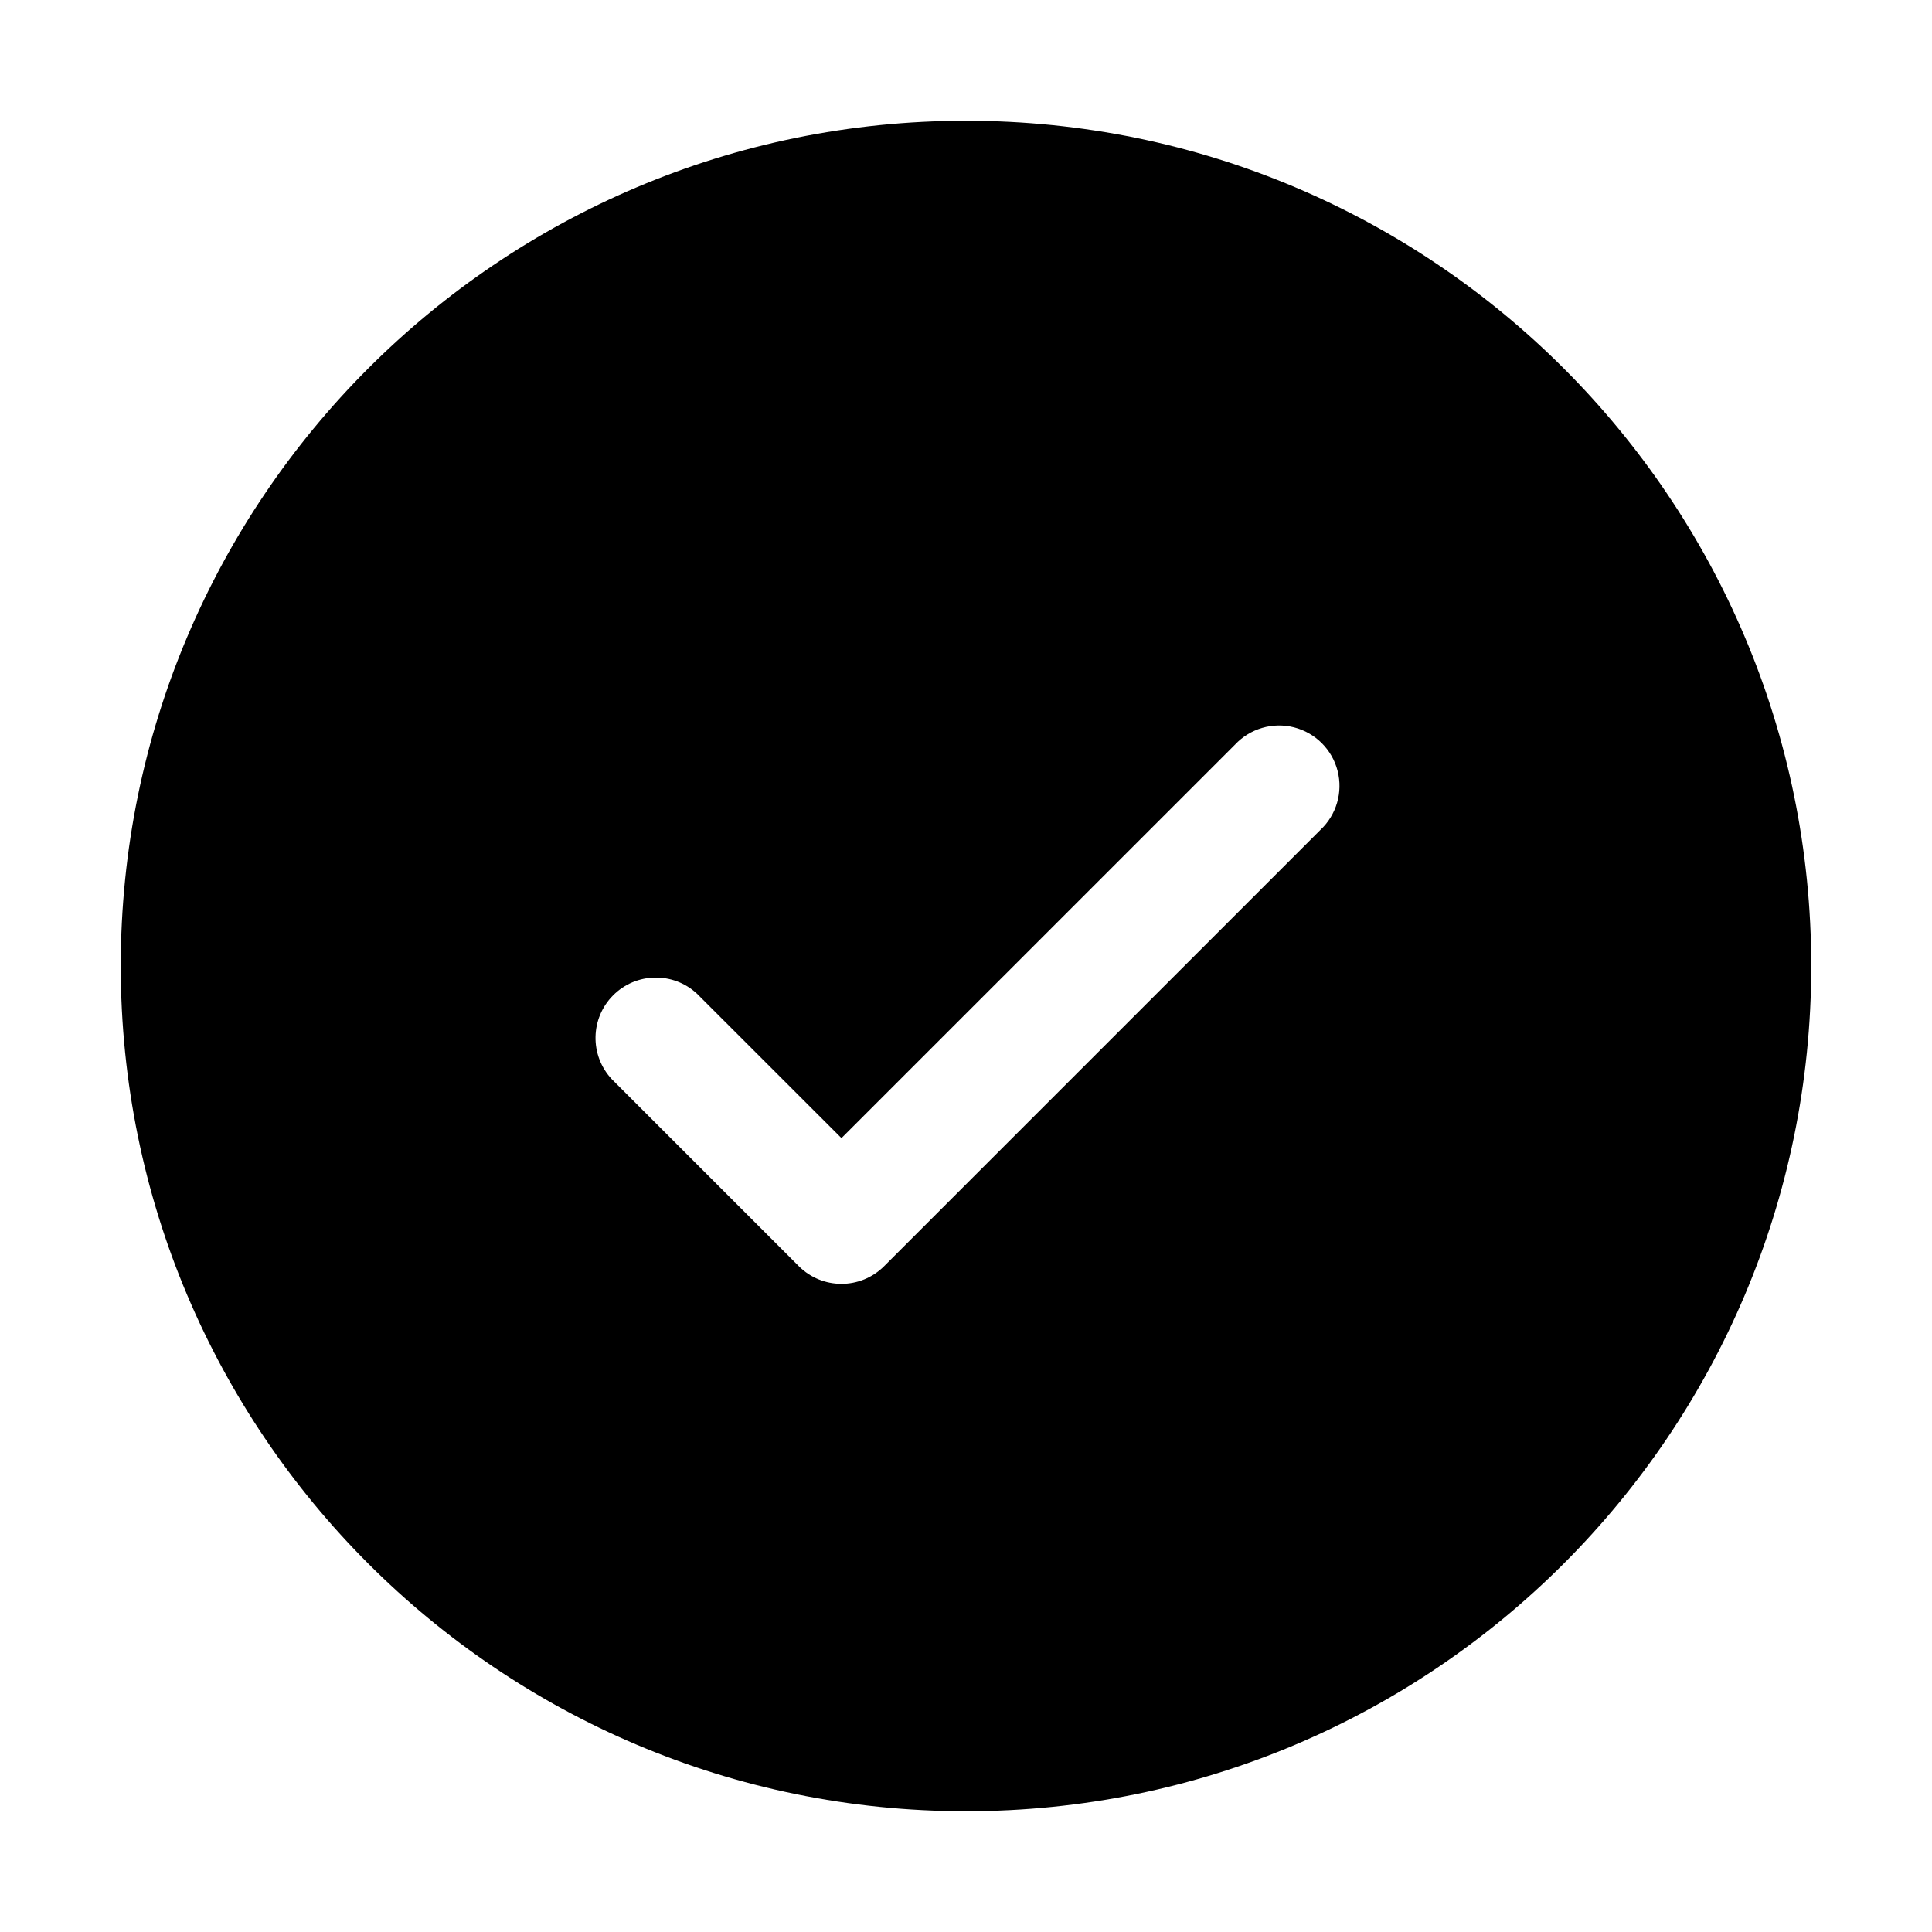
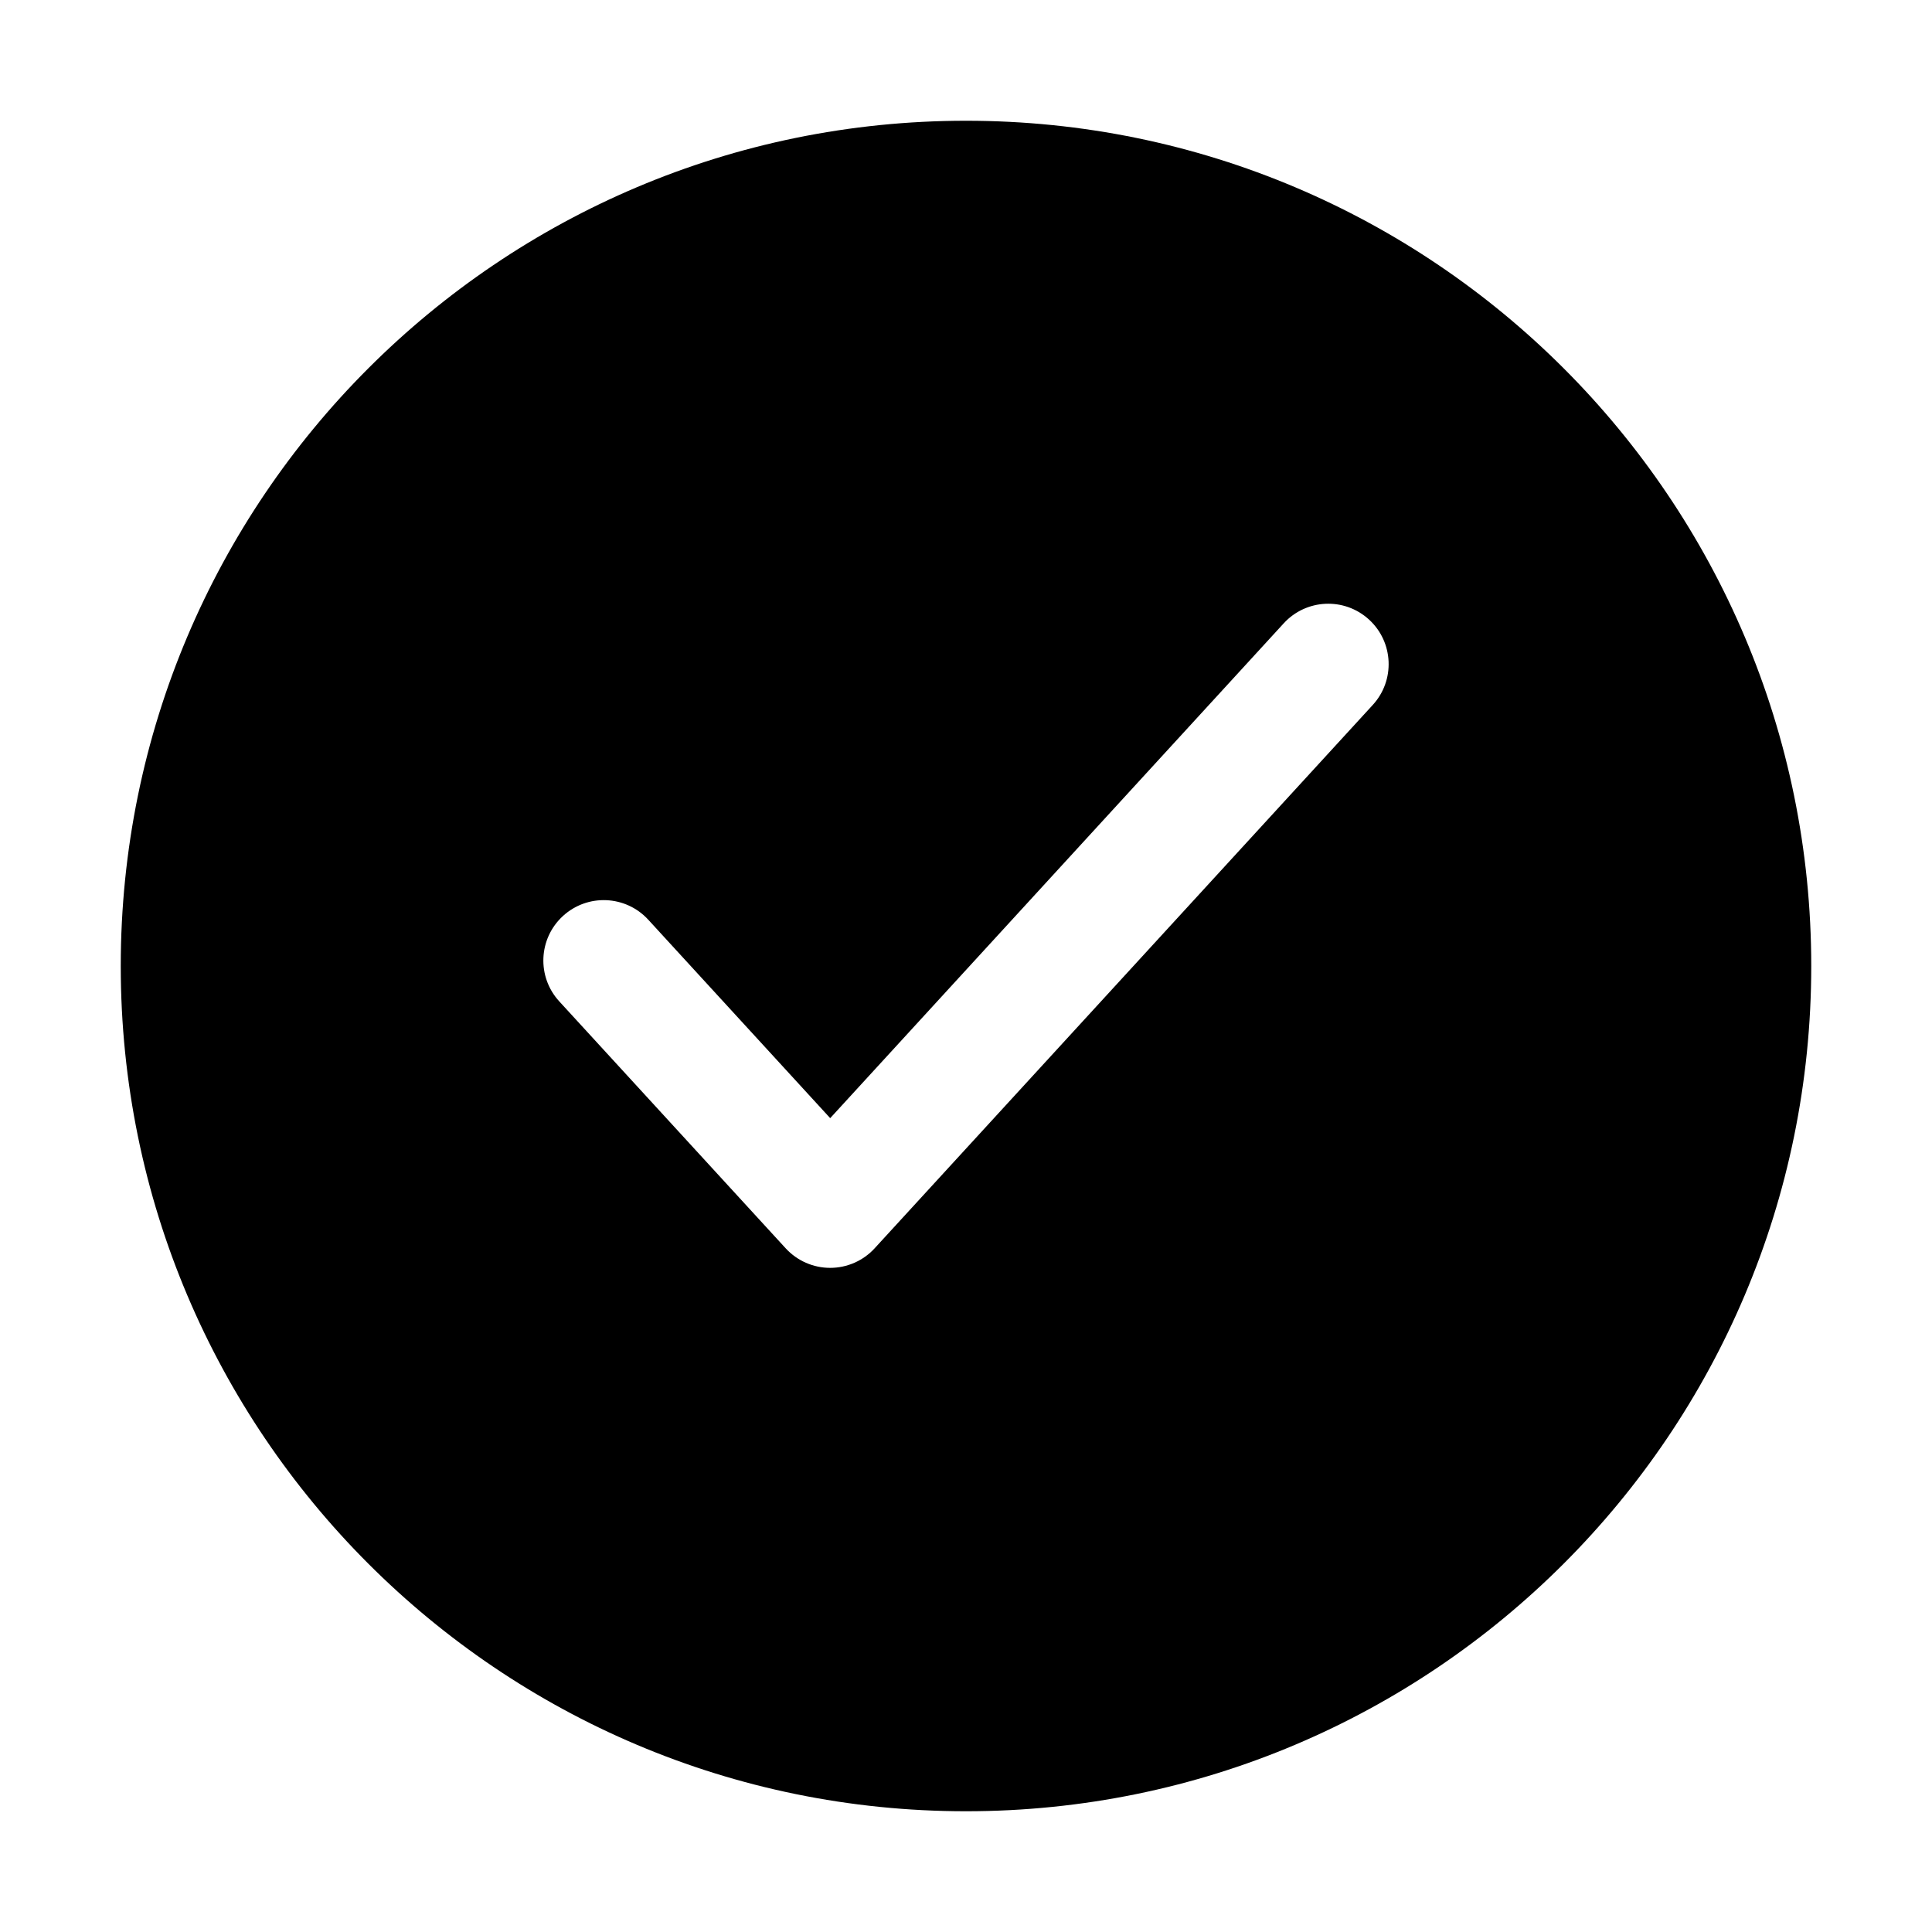
<svg xmlns="http://www.w3.org/2000/svg" width="24" height="24" fill="currentColor" viewBox="0 0 24 24">
-   <path fill-rule="evenodd" d="M22.5 12c0 5.799-4.701 10.5-10.5 10.5S1.5 17.799 1.5 12 6.201 1.5 12 1.5 22.5 6.201 22.5 12Zm-6.099-1.689a.75.75 0 1 0-1.06-1.06l-4.888 4.887-1.794-1.793a.75.75 0 0 0-1.06 1.06l2.324 2.324a.75.75 0 0 0 1.06 0l5.418-5.418Z" clip-rule="evenodd" />
+   <path fill-rule="evenodd" d="M22.5 12c0 5.799-4.701 10.5-10.5 10.5S1.5 17.799 1.5 12 6.201 1.5 12 1.5 22.5 6.201 22.5 12Zm-5.447-3.243a.75.75 0 0 0-1.106-1.014l-5.634 6.147-2.26-2.465a.75.75 0 0 0-1.106 1.014l2.813 3.068a.75.75 0 0 0 1.105 0l6.188-6.75Z" clip-rule="evenodd" />
</svg>
